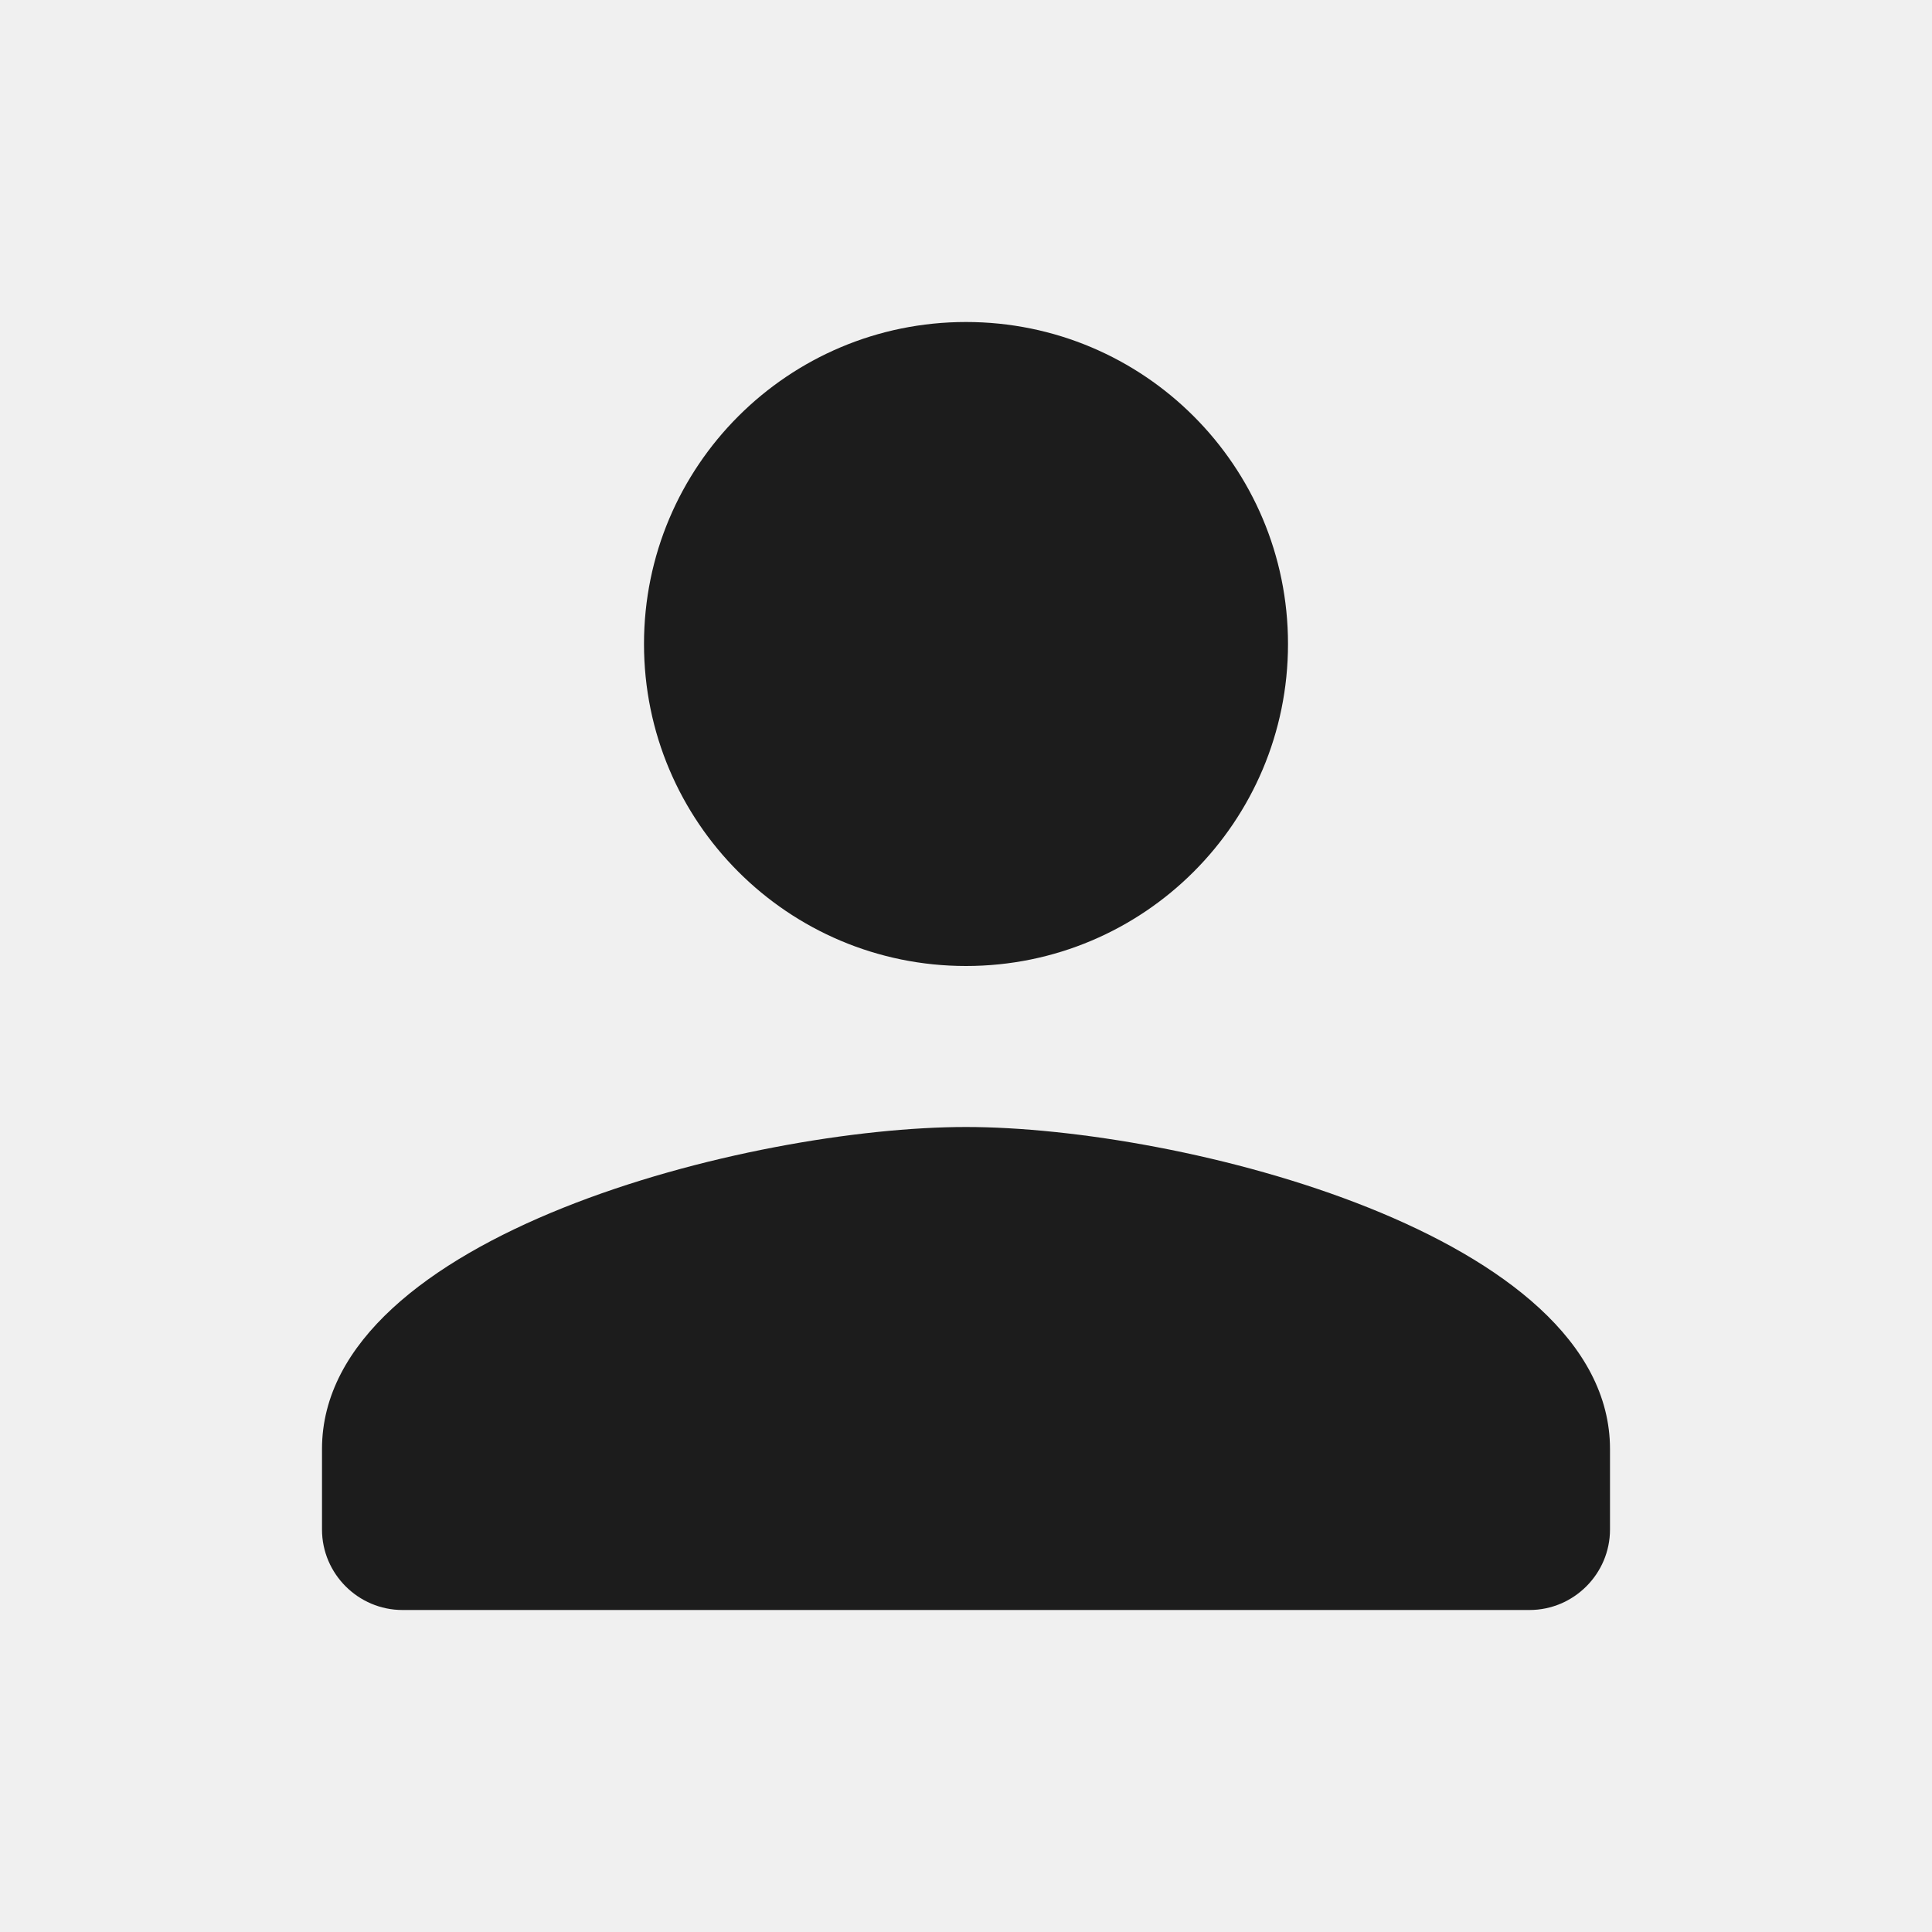
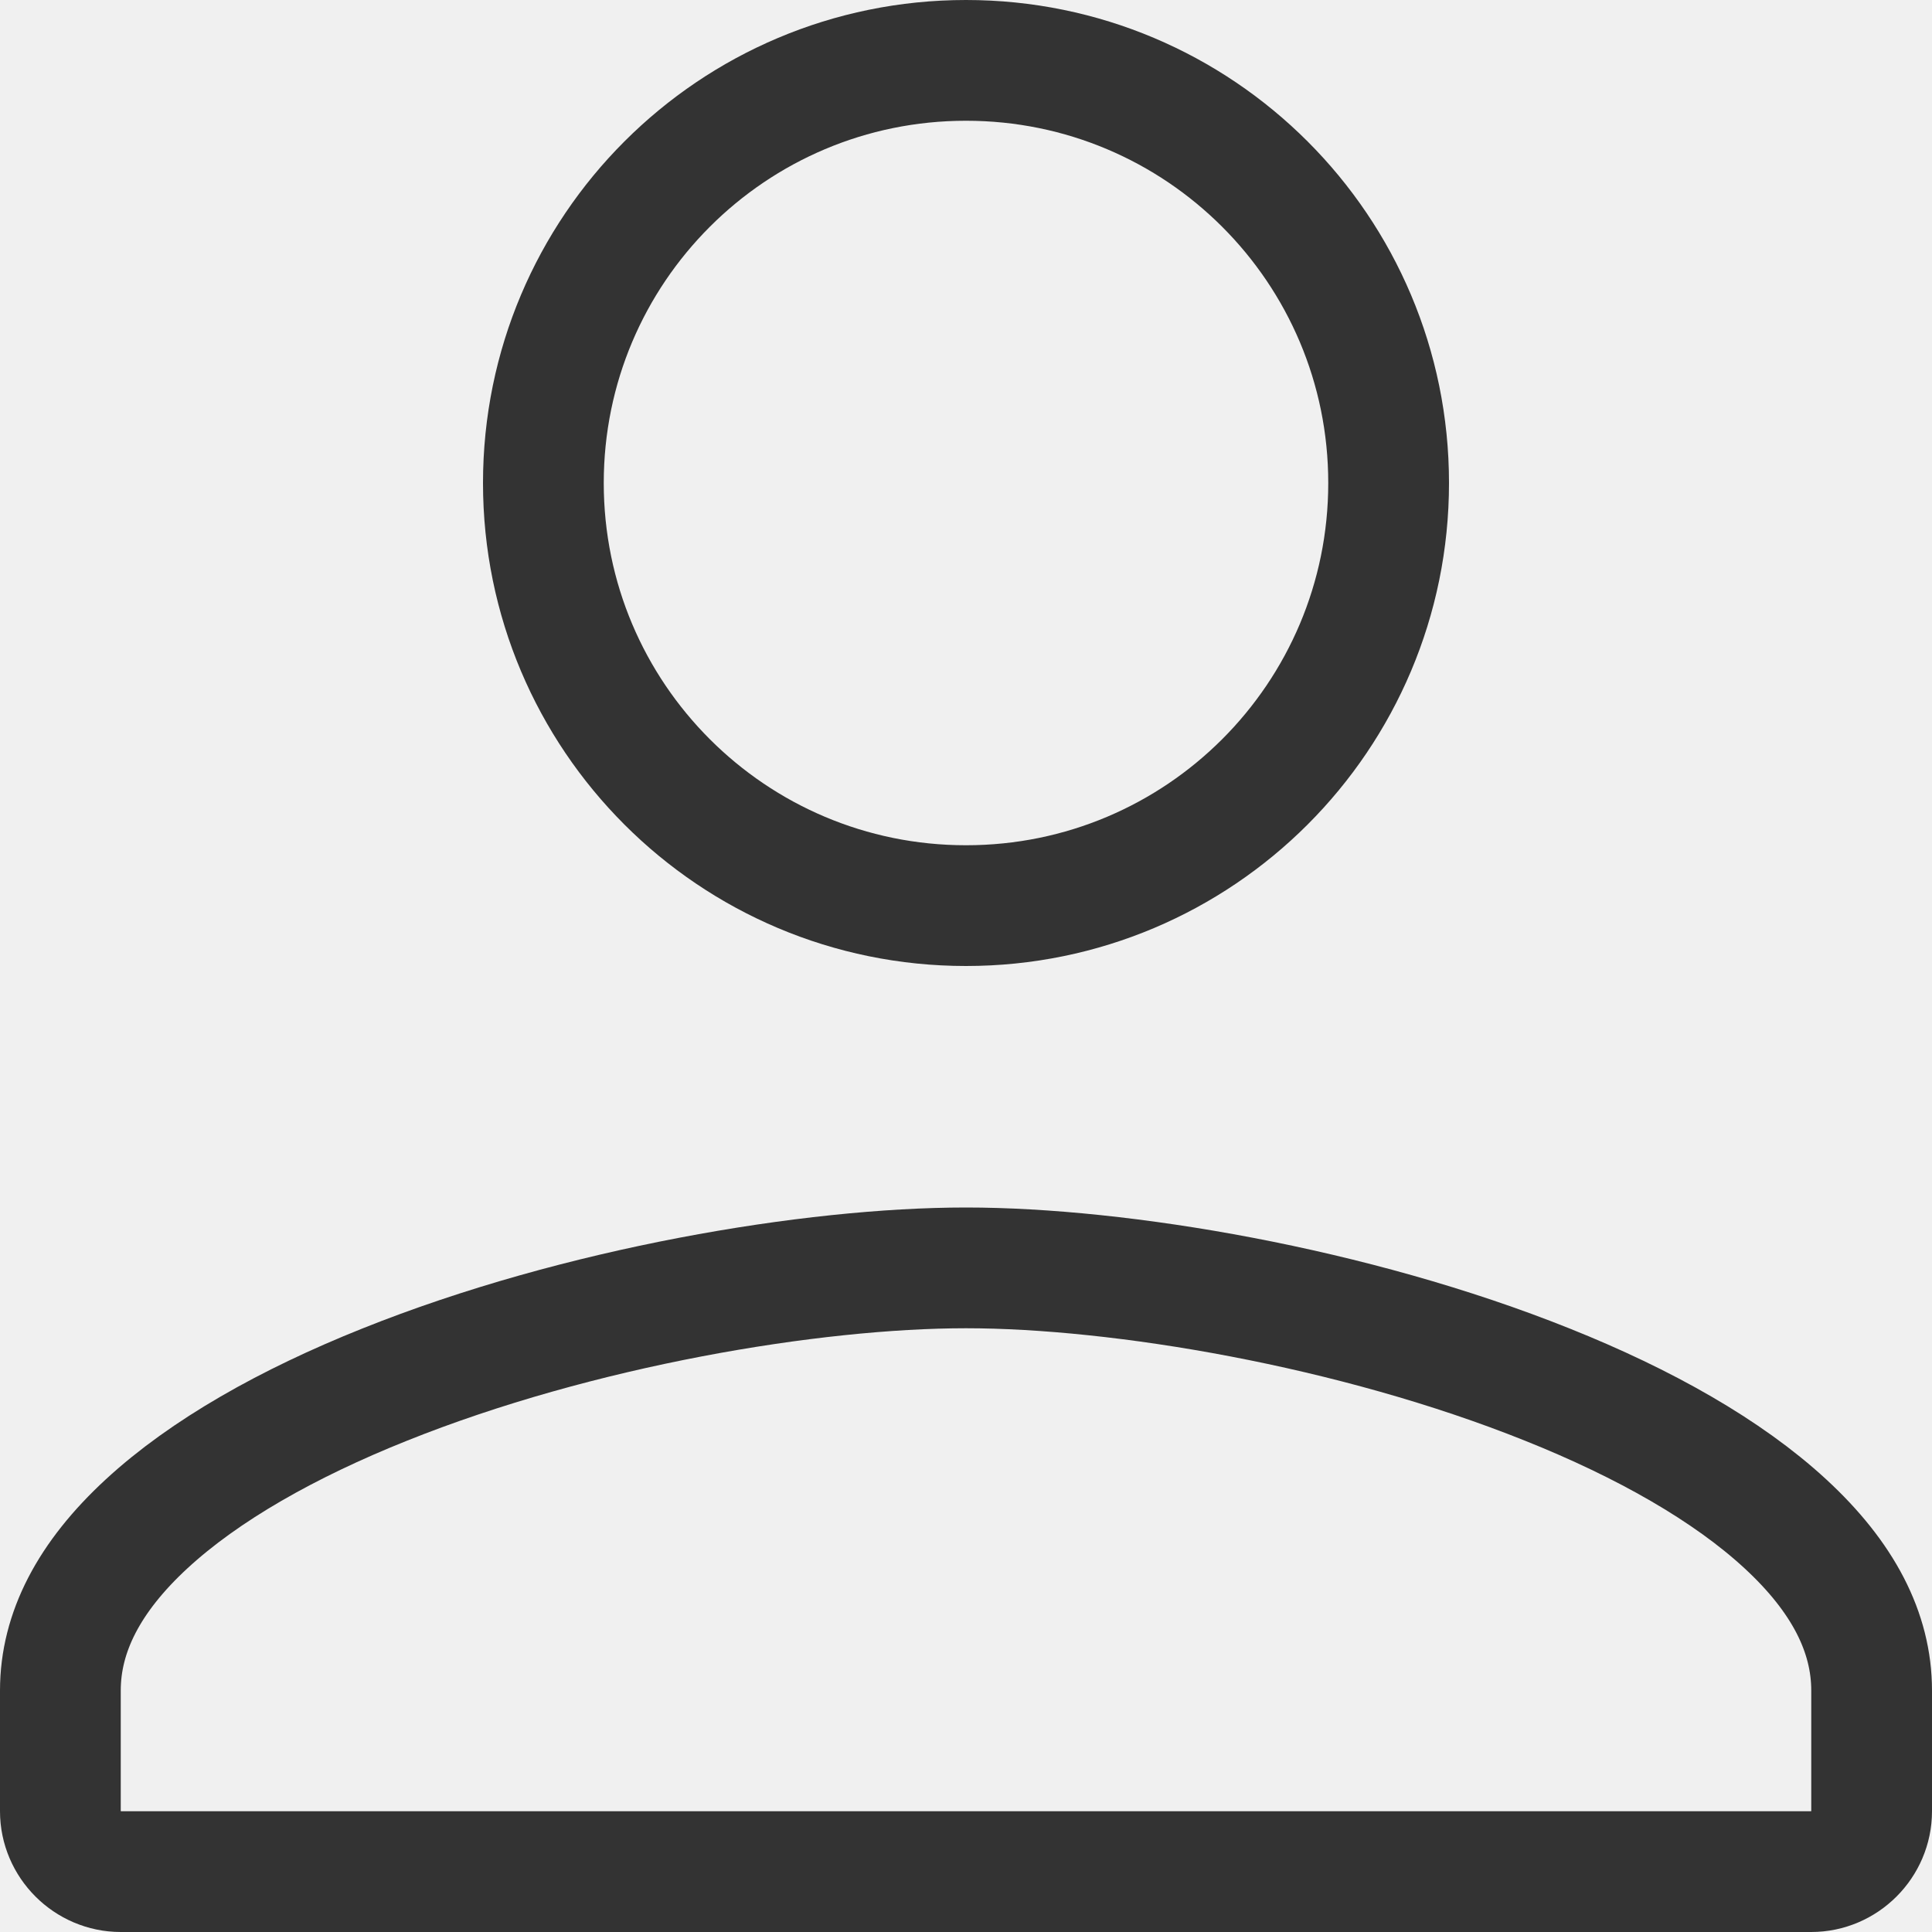
- <svg xmlns="http://www.w3.org/2000/svg" width="24" height="24" viewBox="0 0 24 24" fill="none">
-   <g id="person" clipPath="url(#clip0_260_3411)">
-     <path id="Vector" d="M12 12C14.21 12 16 10.21 16 8C16 5.79 14.21 4 12 4C9.79 4 8 5.79 8 8C8 10.21 9.79 12 12 12ZM12 14C9.33 14 4 15.34 4 18V19C4 19.55 4.45 20 5 20H19C19.55 20 20 19.55 20 19V18C20 15.34 14.67 14 12 14Z" fill="#1C1C1C" />
-   </g>
-   <defs>
-     <clipPath id="clip0_260_3411">
-       <rect width="24" height="24" fill="white" />
-     </clipPath>
-   </defs>
+ <svg xmlns="http://www.w3.org/2000/svg" width="16" height="16" viewBox="0 0 16 16" fill="none">
+   <path d="M11.5 4C11.5 5.934 9.934 7.5 8 7.5C6.066 7.5 4.5 5.934 4.5 4C4.5 2.066 6.066 0.5 8 0.5C9.934 0.5 11.5 2.066 11.5 4ZM0.5 14C0.5 13.519 0.737 13.06 1.214 12.62C1.694 12.177 2.382 11.788 3.185 11.467C4.791 10.823 6.728 10.5 8 10.5C9.273 10.5 11.209 10.823 12.815 11.467C13.618 11.788 14.306 12.177 14.786 12.62C15.263 13.06 15.5 13.519 15.5 14V15C15.5 15.274 15.274 15.5 15 15.5H1C0.726 15.5 0.5 15.274 0.5 15V14Z" stroke="#333333" />
</svg>
